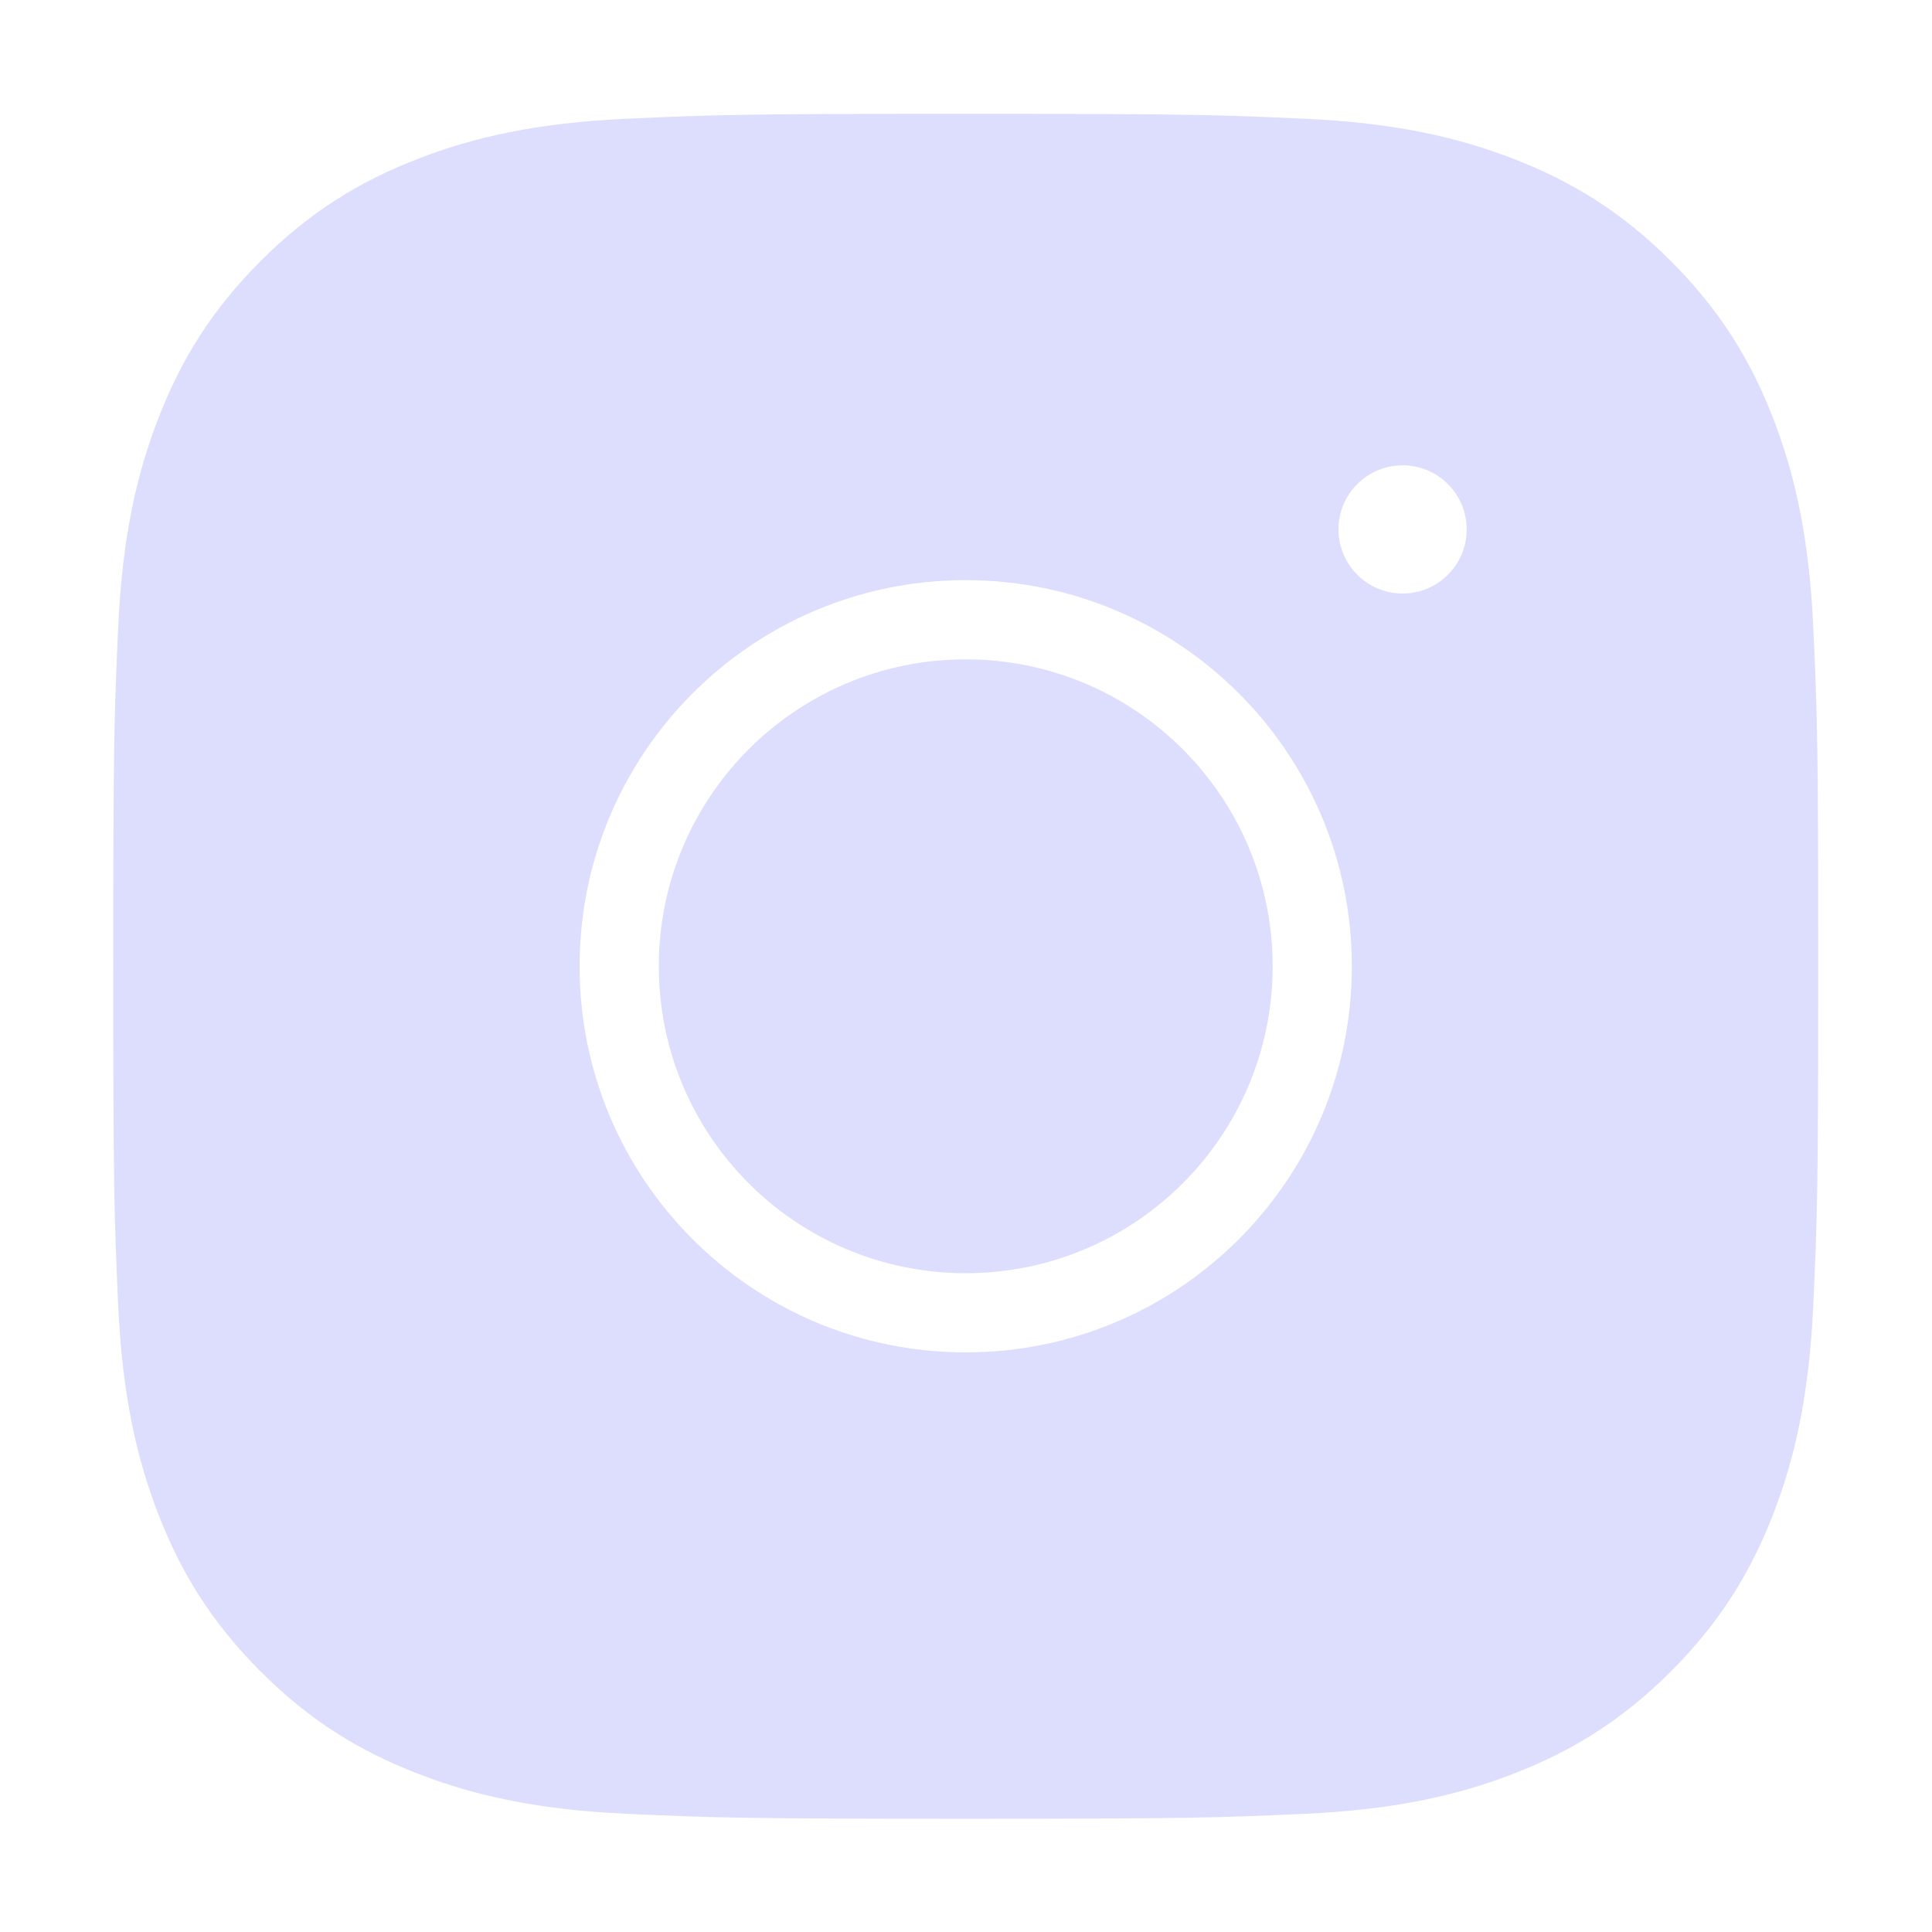
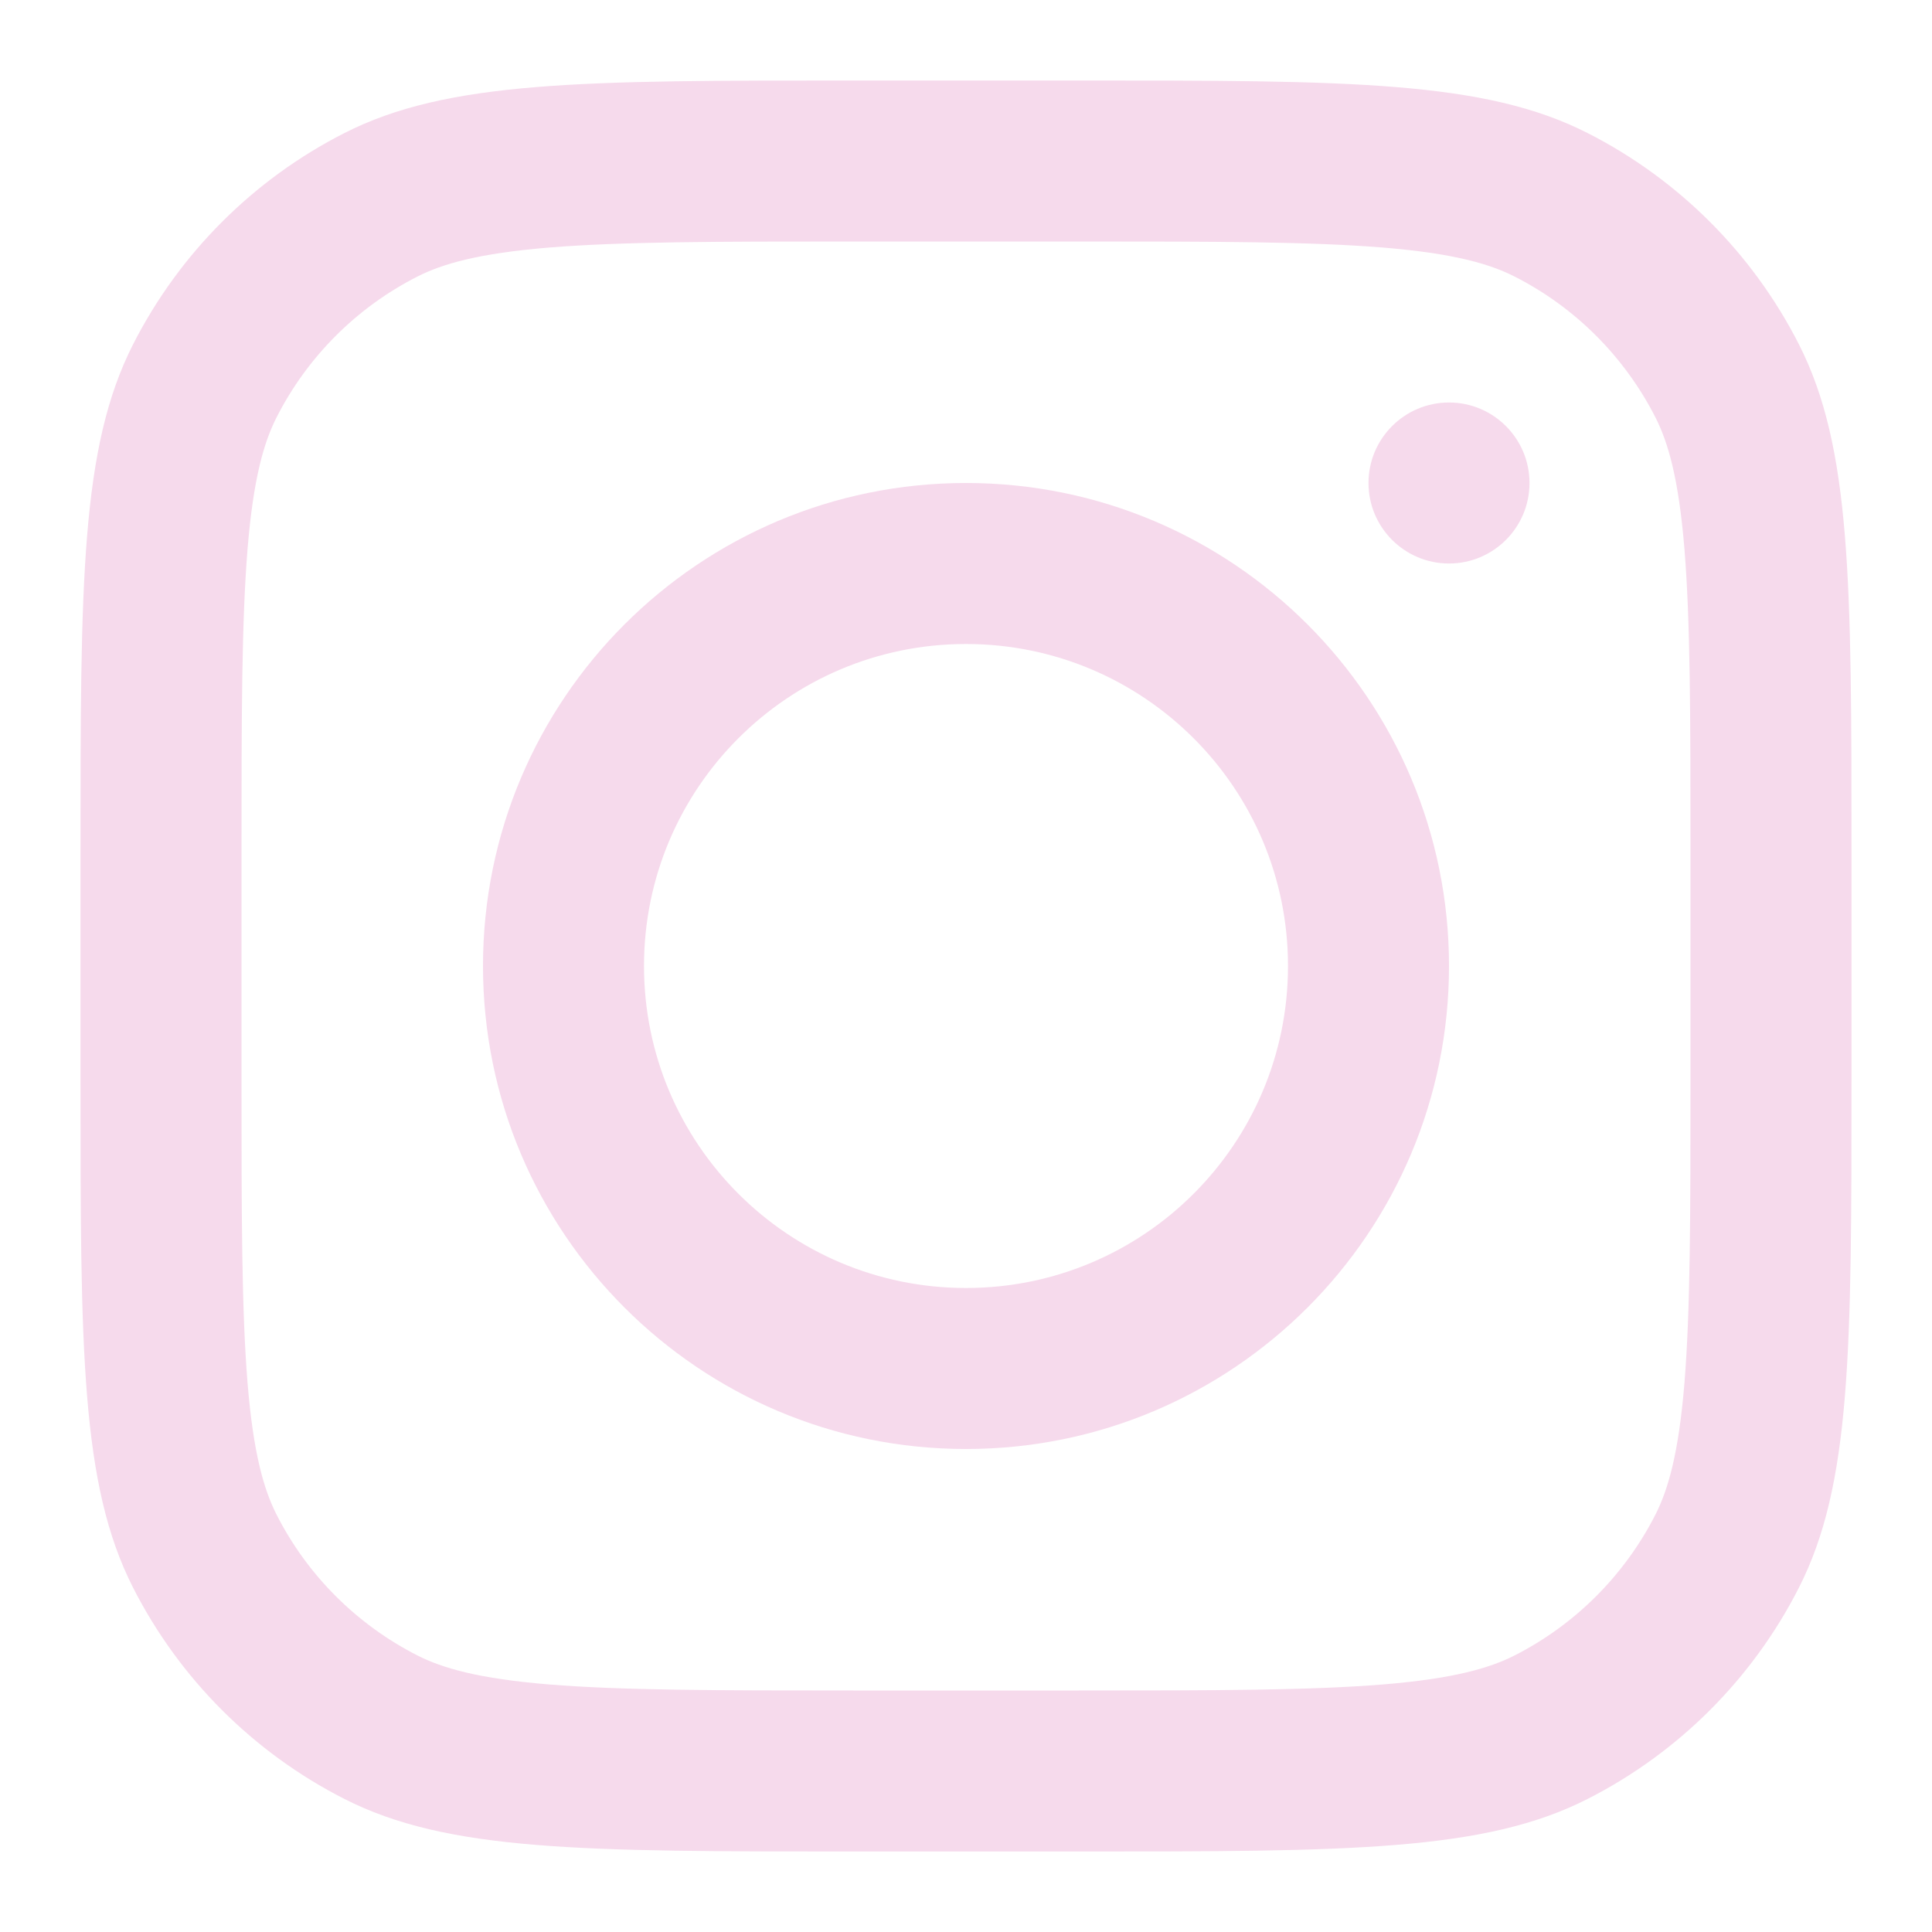
- <svg xmlns="http://www.w3.org/2000/svg" width="800px" height="800px" viewBox="-2.16 -2.16 28.32 28.32" id="meteor-icon-kit__solid-instagram" fill="none" stroke="#ddddfd">
+ <svg xmlns="http://www.w3.org/2000/svg" width="800px" height="800px" viewBox="0 0 24 24" fill="none">
  <g id="SVGRepo_bgCarrier" stroke-width="0" />
  <g id="SVGRepo_tracerCarrier" stroke-linecap="round" stroke-linejoin="round" />
  <g id="SVGRepo_iconCarrier">
-     <path fill-rule="evenodd" clip-rule="evenodd" d="M11.996 0.008C8.738 0.008 8.33 0.022 7.05 0.08C5.773 0.138 4.901 0.341 4.138 0.638C3.349 0.944 2.68 1.354 2.013 2.021C1.347 2.688 0.936 3.357 0.63 4.146C0.333 4.909 0.13 5.781 0.072 7.058C0.014 8.338 0 8.746 0 12.004C0 15.262 0.014 15.671 0.072 16.95C0.13 18.227 0.333 19.099 0.63 19.862C0.936 20.651 1.347 21.32 2.013 21.987C2.68 22.654 3.349 23.064 4.138 23.37C4.901 23.667 5.773 23.87 7.05 23.928C8.33 23.986 8.738 24 11.996 24C15.254 24 15.663 23.986 16.942 23.928C18.219 23.87 19.091 23.667 19.854 23.37C20.643 23.064 21.312 22.654 21.979 21.987C22.646 21.32 23.056 20.651 23.363 19.862C23.659 19.099 23.862 18.227 23.92 16.95C23.979 15.671 23.992 15.262 23.992 12.004C23.992 8.746 23.979 8.338 23.92 7.058C23.862 5.781 23.659 4.909 23.363 4.146C23.056 3.357 22.646 2.688 21.979 2.021C21.312 1.354 20.643 0.944 19.854 0.638C19.091 0.341 18.219 0.138 16.942 0.08C15.663 0.022 15.254 0.008 11.996 0.008ZM7.997 12.004C7.997 14.213 9.788 16.003 11.996 16.003C14.205 16.003 15.995 14.213 15.995 12.004C15.995 9.796 14.205 8.005 11.996 8.005C9.788 8.005 7.997 9.796 7.997 12.004ZM5.836 12.004C5.836 8.602 8.594 5.844 11.996 5.844C15.398 5.844 18.156 8.602 18.156 12.004C18.156 15.406 15.398 18.164 11.996 18.164C8.594 18.164 5.836 15.406 5.836 12.004ZM18.4 7.04C19.195 7.04 19.839 6.395 19.839 5.6C19.839 4.805 19.195 4.161 18.4 4.161C17.605 4.161 16.96 4.805 16.96 5.6C16.96 6.395 17.605 7.04 18.4 7.04Z" fill="#ddddfd" />
+     <path fill-rule="evenodd" clip-rule="evenodd" d="M12 18C15.314 18 18 15.314 18 12C18 8.686 15.314 6 12 6C8.686 6 6 8.686 6 12C6 15.314 8.686 18 12 18ZM12 16C14.209 16 16 14.209 16 12C16 9.791 14.209 8 12 8C9.791 8 8 9.791 8 12C8 14.209 9.791 16 12 16Z" fill="#f6daec" />
+     <path d="M18 5C17.448 5 17 5.448 17 6C17 6.552 17.448 7 18 7C18.552 7 19 6.552 19 6C19 5.448 18.552 5 18 5Z" fill="#f6daec" />
+     <path fill-rule="evenodd" clip-rule="evenodd" d="M1.654 4.276C1 5.56 1 7.24 1 10.6V13.4C1 16.76 1 18.441 1.654 19.724C2.229 20.853 3.147 21.771 4.276 22.346C5.56 23 7.24 23 10.6 23H13.4C16.76 23 18.441 23 19.724 22.346C20.853 21.771 21.771 20.853 22.346 19.724C23 18.441 23 16.76 23 13.4V10.6C23 7.24 23 5.56 22.346 4.276C21.771 3.147 20.853 2.229 19.724 1.654C18.441 1 16.76 1 13.4 1H10.6C7.24 1 5.56 1 4.276 1.654C3.147 2.229 2.229 3.147 1.654 4.276ZM13.4 3H10.6C8.887 3 7.722 3.002 6.822 3.075C5.945 3.147 5.497 3.277 5.184 3.436C4.431 3.819 3.819 4.431 3.436 5.184C3.277 5.497 3.147 5.945 3.075 6.822C3.002 7.722 3 8.887 3 10.6V13.4C3 15.113 3.002 16.278 3.075 17.178C3.147 18.055 3.277 18.503 3.436 18.816C3.819 19.569 4.431 20.18 5.184 20.564C5.497 20.723 5.945 20.853 6.822 20.925C7.722 20.998 8.887 21 10.6 21H13.4C15.113 21 16.278 20.998 17.178 20.925C18.055 20.853 18.503 20.723 18.816 20.564C19.569 20.18 20.18 19.569 20.564 18.816C20.723 18.503 20.853 18.055 20.925 17.178C20.998 16.278 21 15.113 21 13.4V10.6C21 8.887 20.998 7.722 20.925 6.822C20.853 5.945 20.723 5.497 20.564 5.184C20.18 4.431 19.569 3.819 18.816 3.436C18.503 3.277 18.055 3.147 17.178 3.075C16.278 3.002 15.113 3 13.4 3Z" fill="#f6daec" />
  </g>
</svg>
